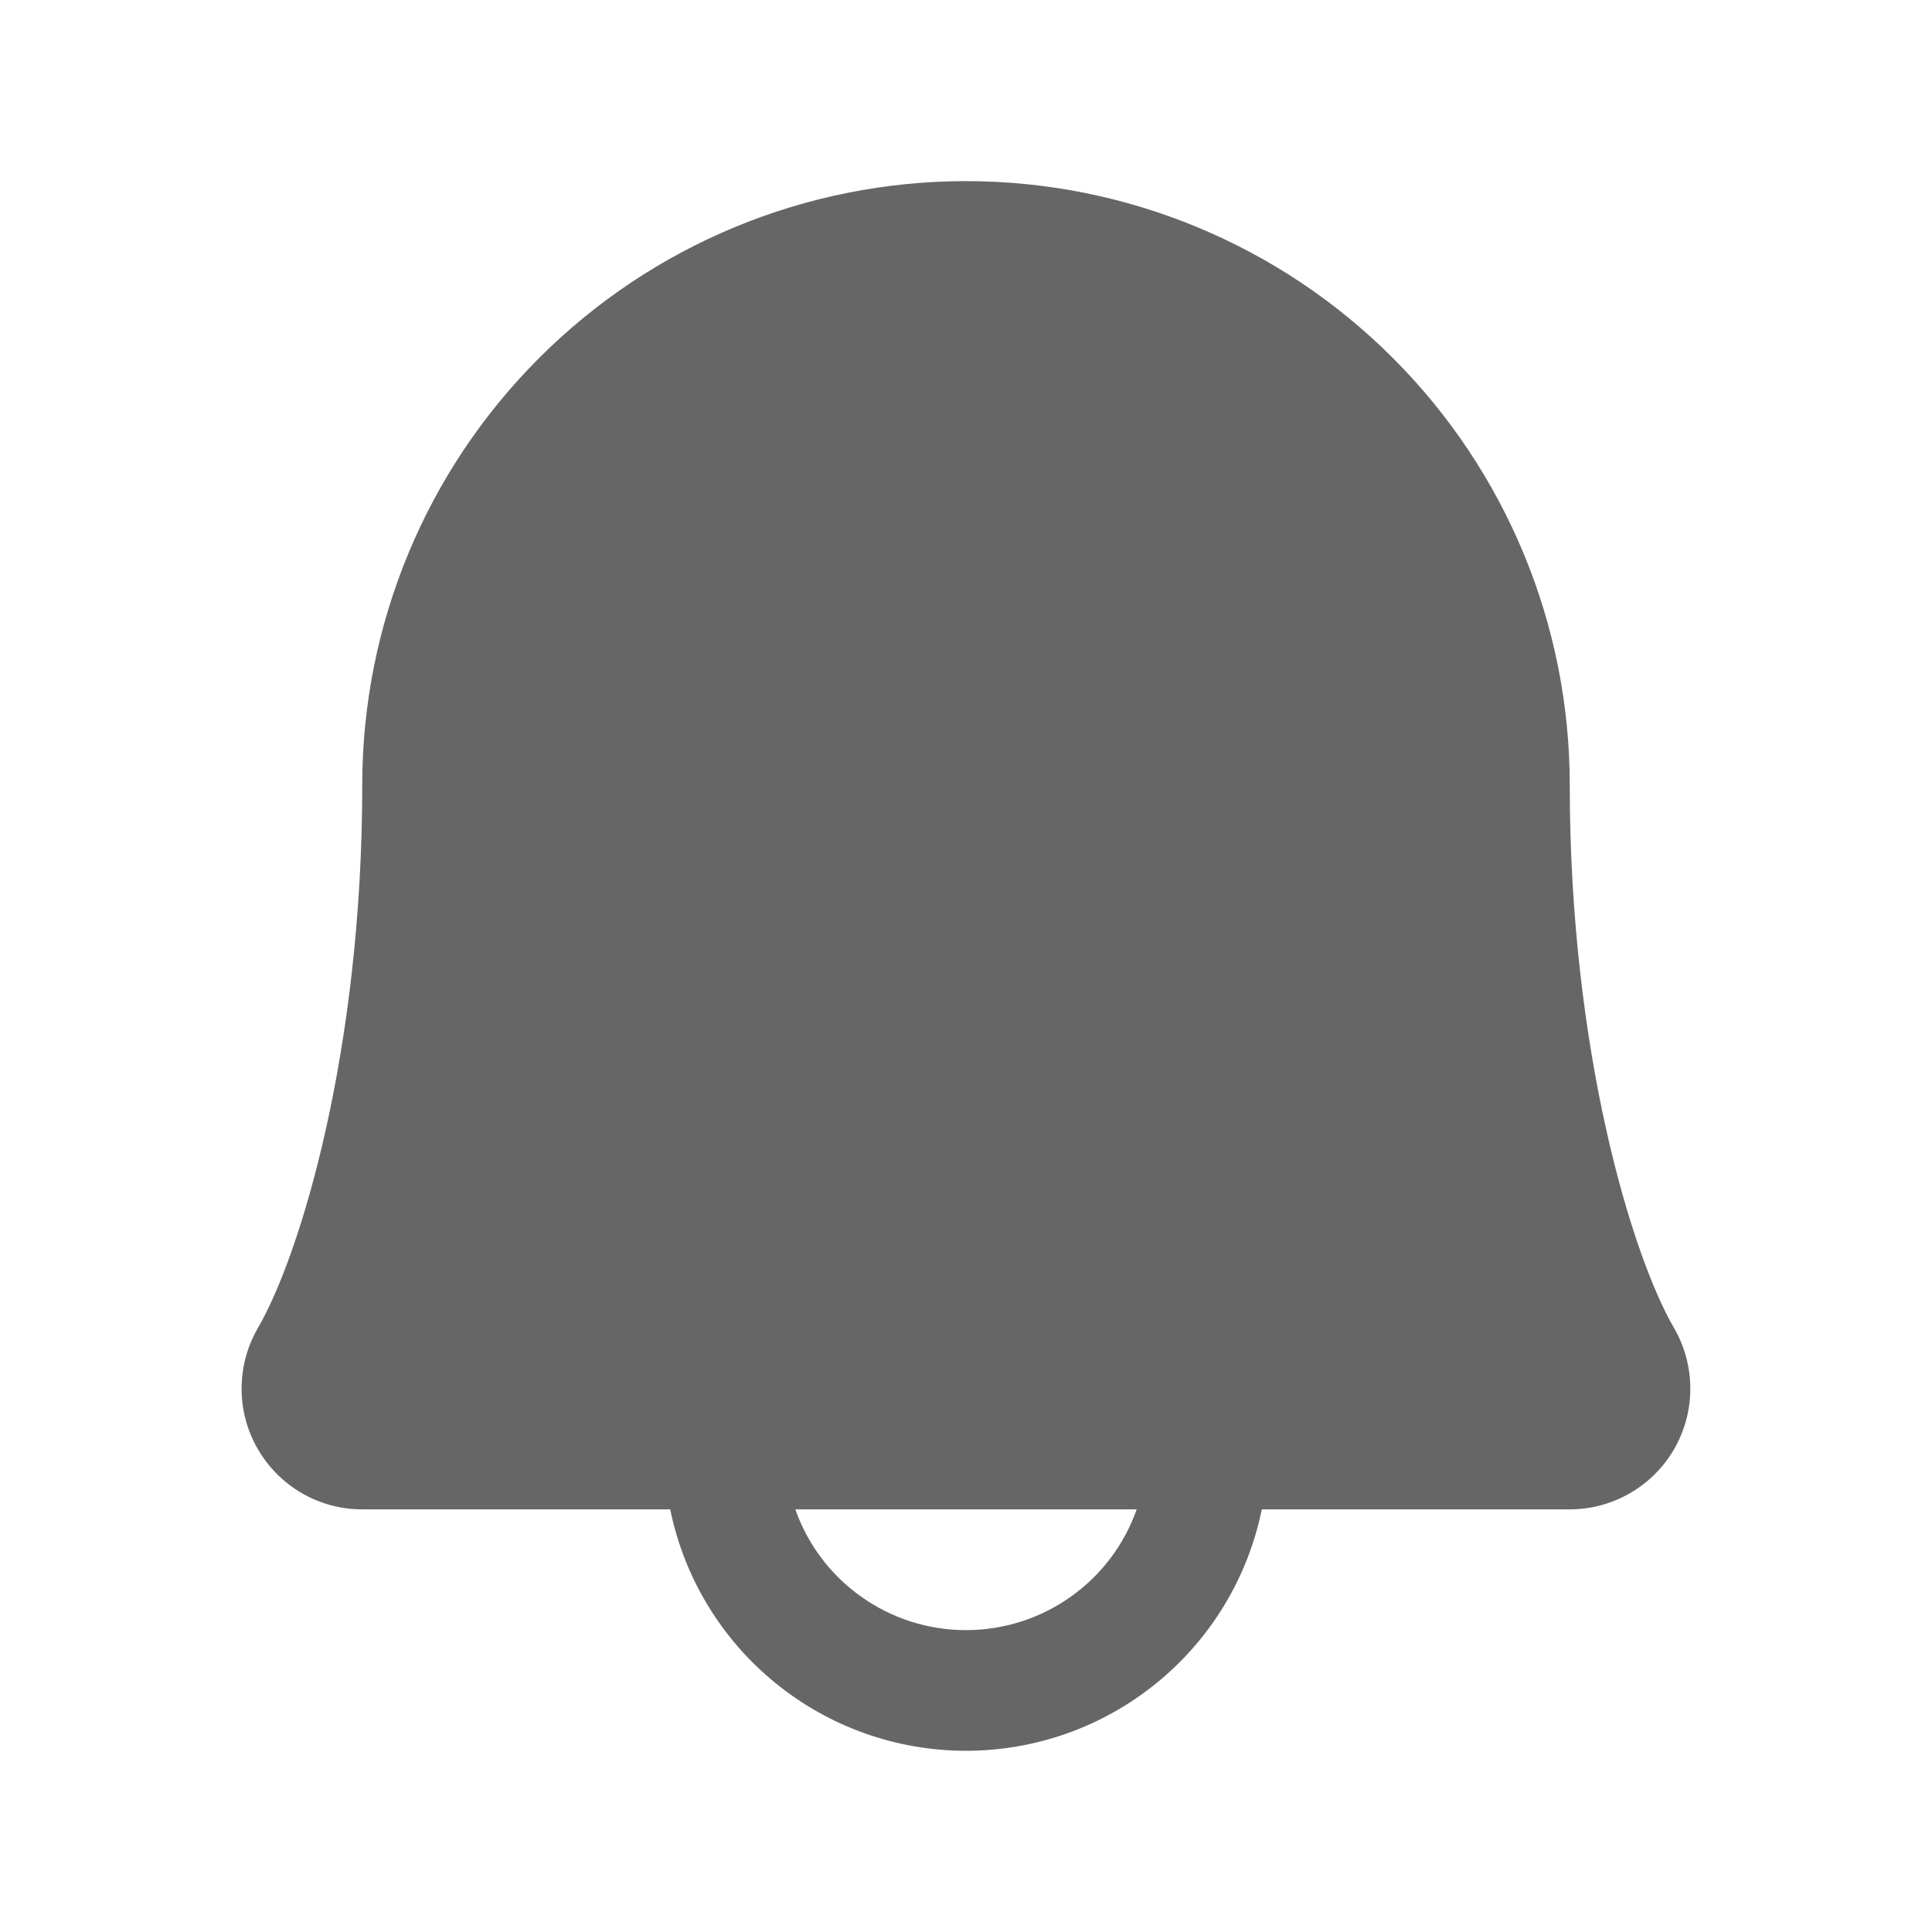
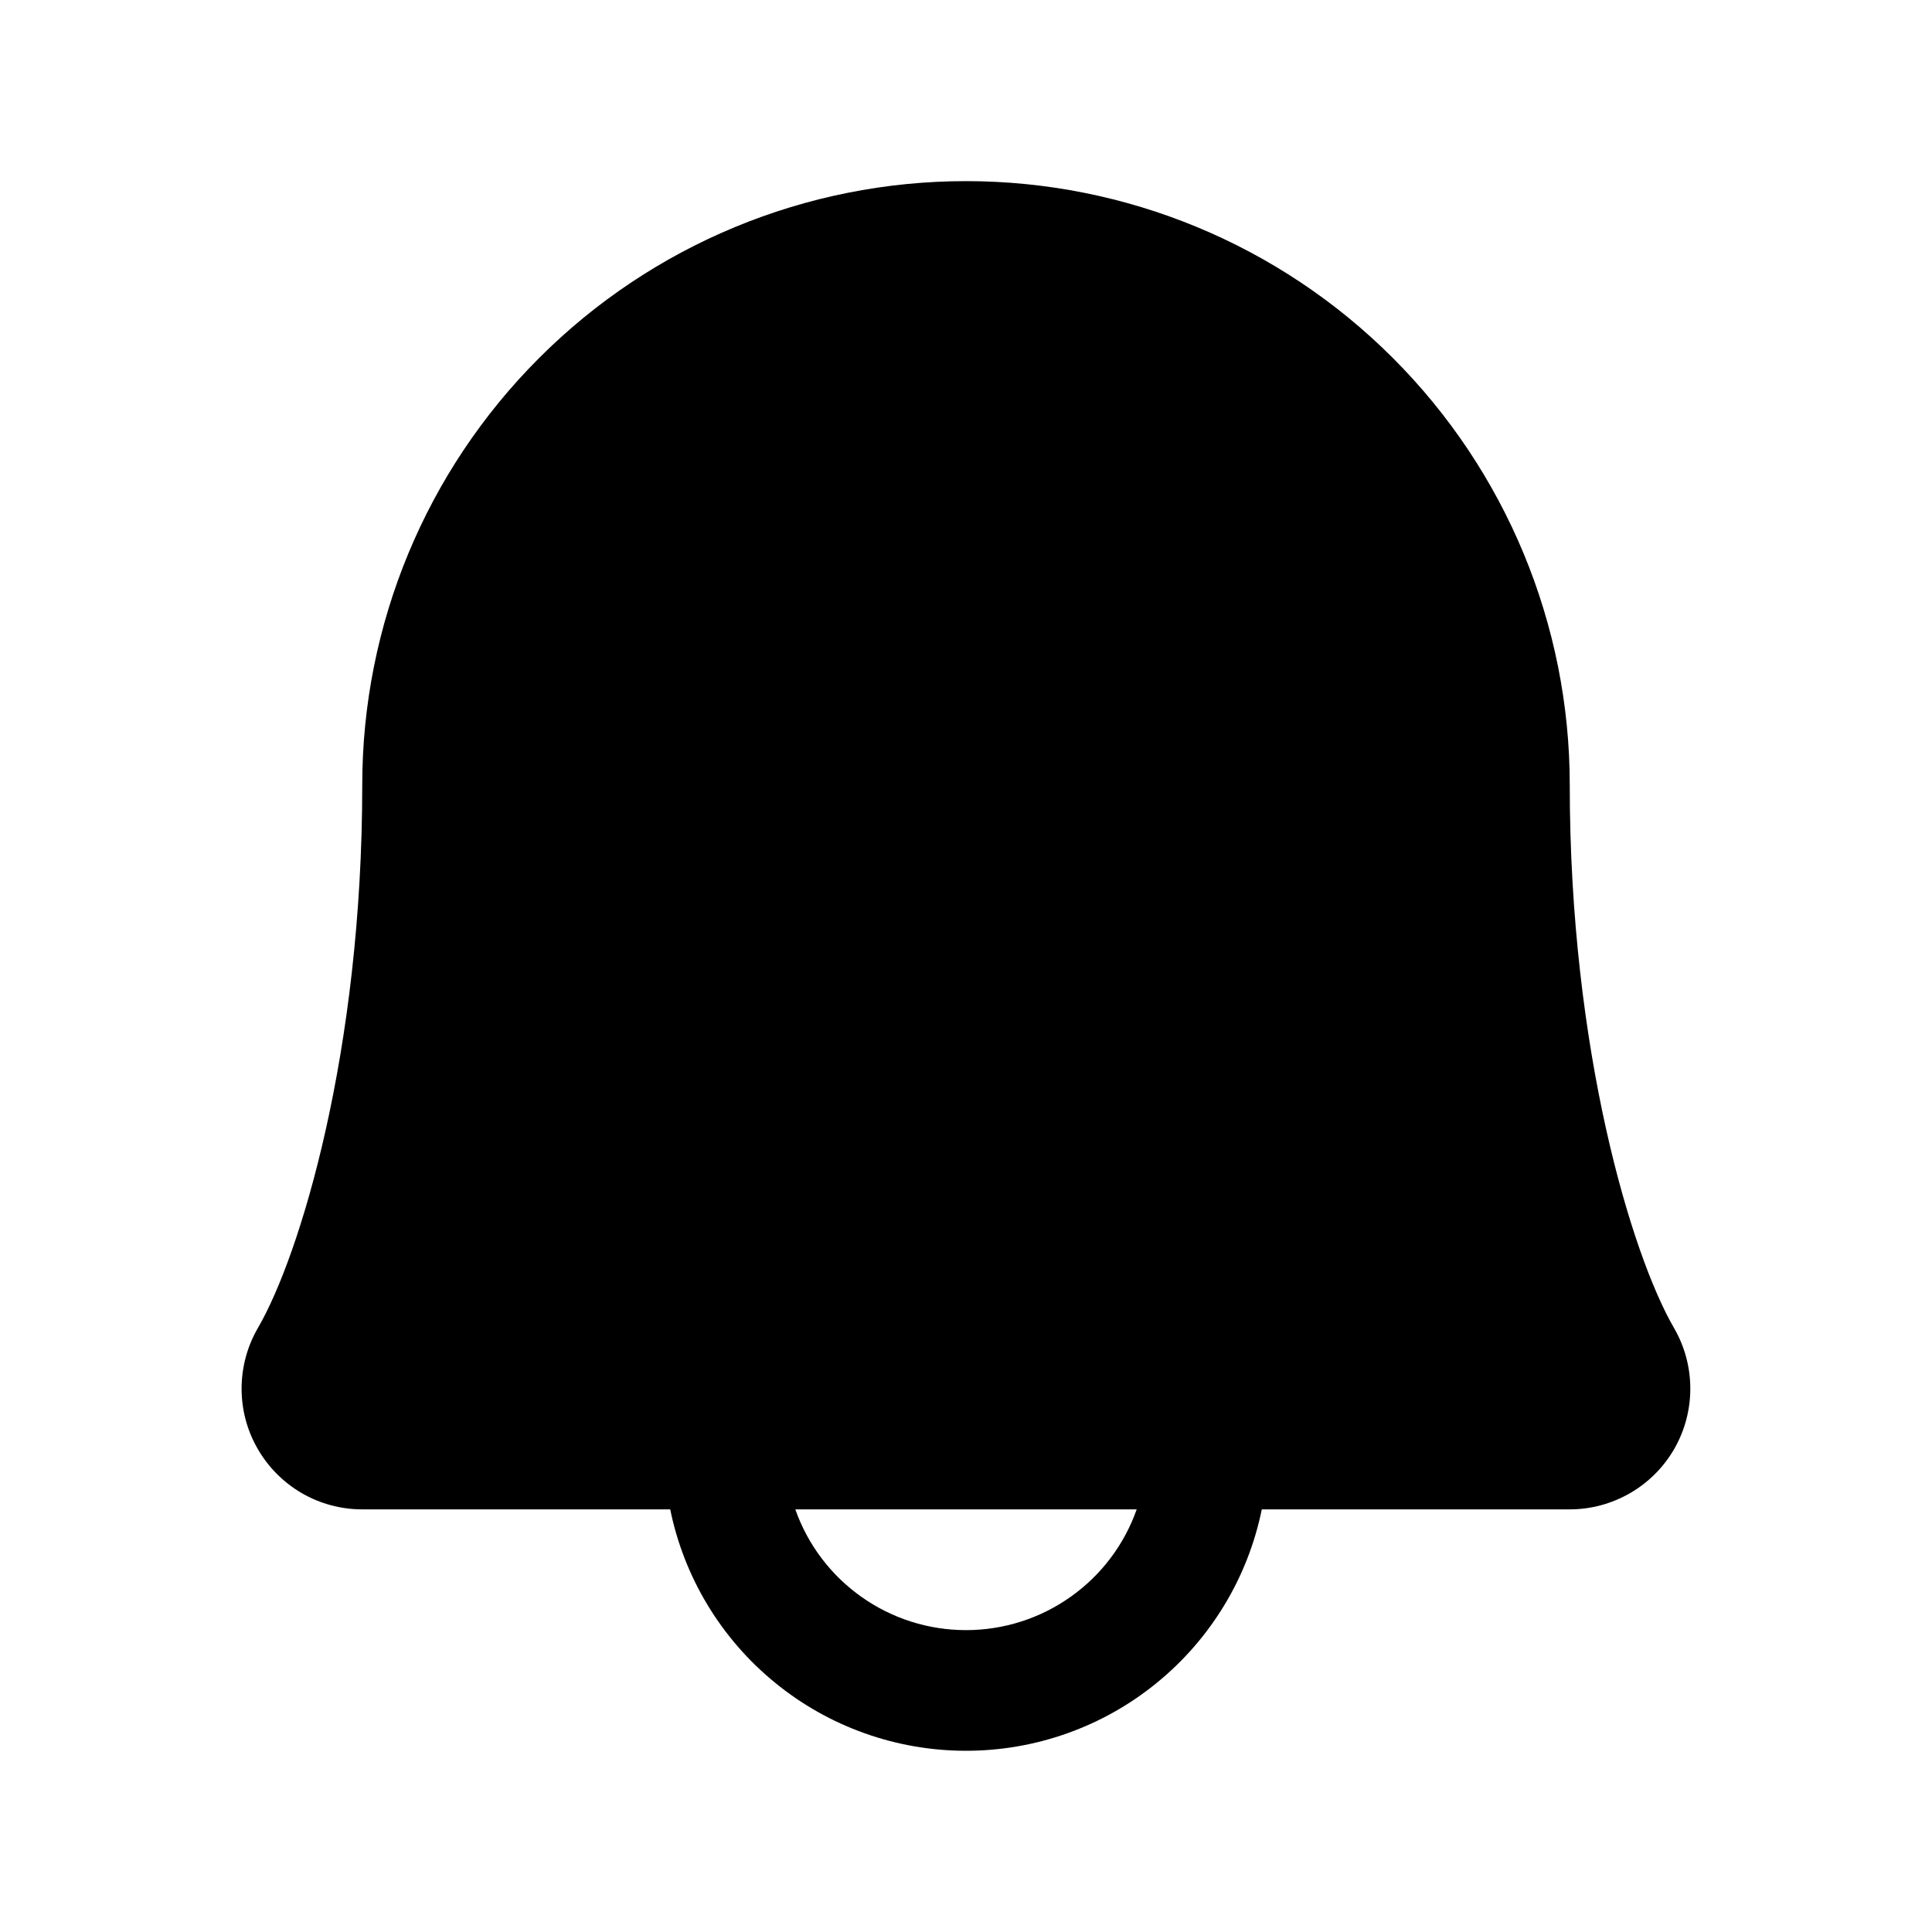
<svg xmlns="http://www.w3.org/2000/svg" preserveAspectRatio="none" overflow="visible" style="display: block;" width="20" height="20" viewBox="0 0 20 20" fill="none">
  <g id="notification/bell">
-     <path id="Vector" d="M17.328 13.745C16.895 12.998 16.25 10.885 16.25 8.125C16.25 6.467 15.591 4.878 14.419 3.706C13.247 2.533 11.658 1.875 10 1.875C8.342 1.875 6.753 2.533 5.581 3.706C4.408 4.878 3.75 6.467 3.75 8.125C3.75 10.886 3.105 12.998 2.671 13.745C2.56 13.935 2.502 14.151 2.501 14.371C2.5 14.591 2.557 14.807 2.667 14.997C2.776 15.188 2.934 15.346 3.124 15.457C3.314 15.567 3.53 15.625 3.75 15.625H6.938C7.082 16.331 7.466 16.965 8.024 17.42C8.582 17.876 9.28 18.124 10 18.124C10.72 18.124 11.418 17.876 11.976 17.42C12.534 16.965 12.918 16.331 13.062 15.625H16.25C16.47 15.625 16.686 15.566 16.876 15.456C17.066 15.346 17.223 15.188 17.333 14.997C17.442 14.806 17.499 14.59 17.498 14.37C17.497 14.151 17.439 13.935 17.328 13.745ZM10 16.875C9.612 16.875 9.234 16.755 8.918 16.531C8.601 16.307 8.362 15.991 8.233 15.625H11.767C11.638 15.991 11.399 16.307 11.082 16.531C10.766 16.755 10.388 16.875 10 16.875Z" fill="black" fill-opacity="0.6" />
+     <path id="Vector" d="M17.328 13.745C16.895 12.998 16.25 10.885 16.25 8.125C16.25 6.467 15.591 4.878 14.419 3.706C13.247 2.533 11.658 1.875 10 1.875C8.342 1.875 6.753 2.533 5.581 3.706C4.408 4.878 3.75 6.467 3.75 8.125C3.75 10.886 3.105 12.998 2.671 13.745C2.56 13.935 2.502 14.151 2.501 14.371C2.5 14.591 2.557 14.807 2.667 14.997C2.776 15.188 2.934 15.346 3.124 15.457C3.314 15.567 3.53 15.625 3.75 15.625H6.938C7.082 16.331 7.466 16.965 8.024 17.42C8.582 17.876 9.28 18.124 10 18.124C10.72 18.124 11.418 17.876 11.976 17.42C12.534 16.965 12.918 16.331 13.062 15.625H16.25C16.47 15.625 16.686 15.566 16.876 15.456C17.066 15.346 17.223 15.188 17.333 14.997C17.442 14.806 17.499 14.59 17.498 14.37C17.497 14.151 17.439 13.935 17.328 13.745ZM10 16.875C9.612 16.875 9.234 16.755 8.918 16.531C8.601 16.307 8.362 15.991 8.233 15.625H11.767C11.638 15.991 11.399 16.307 11.082 16.531C10.766 16.755 10.388 16.875 10 16.875Z" fill="black" />
  </g>
</svg>
